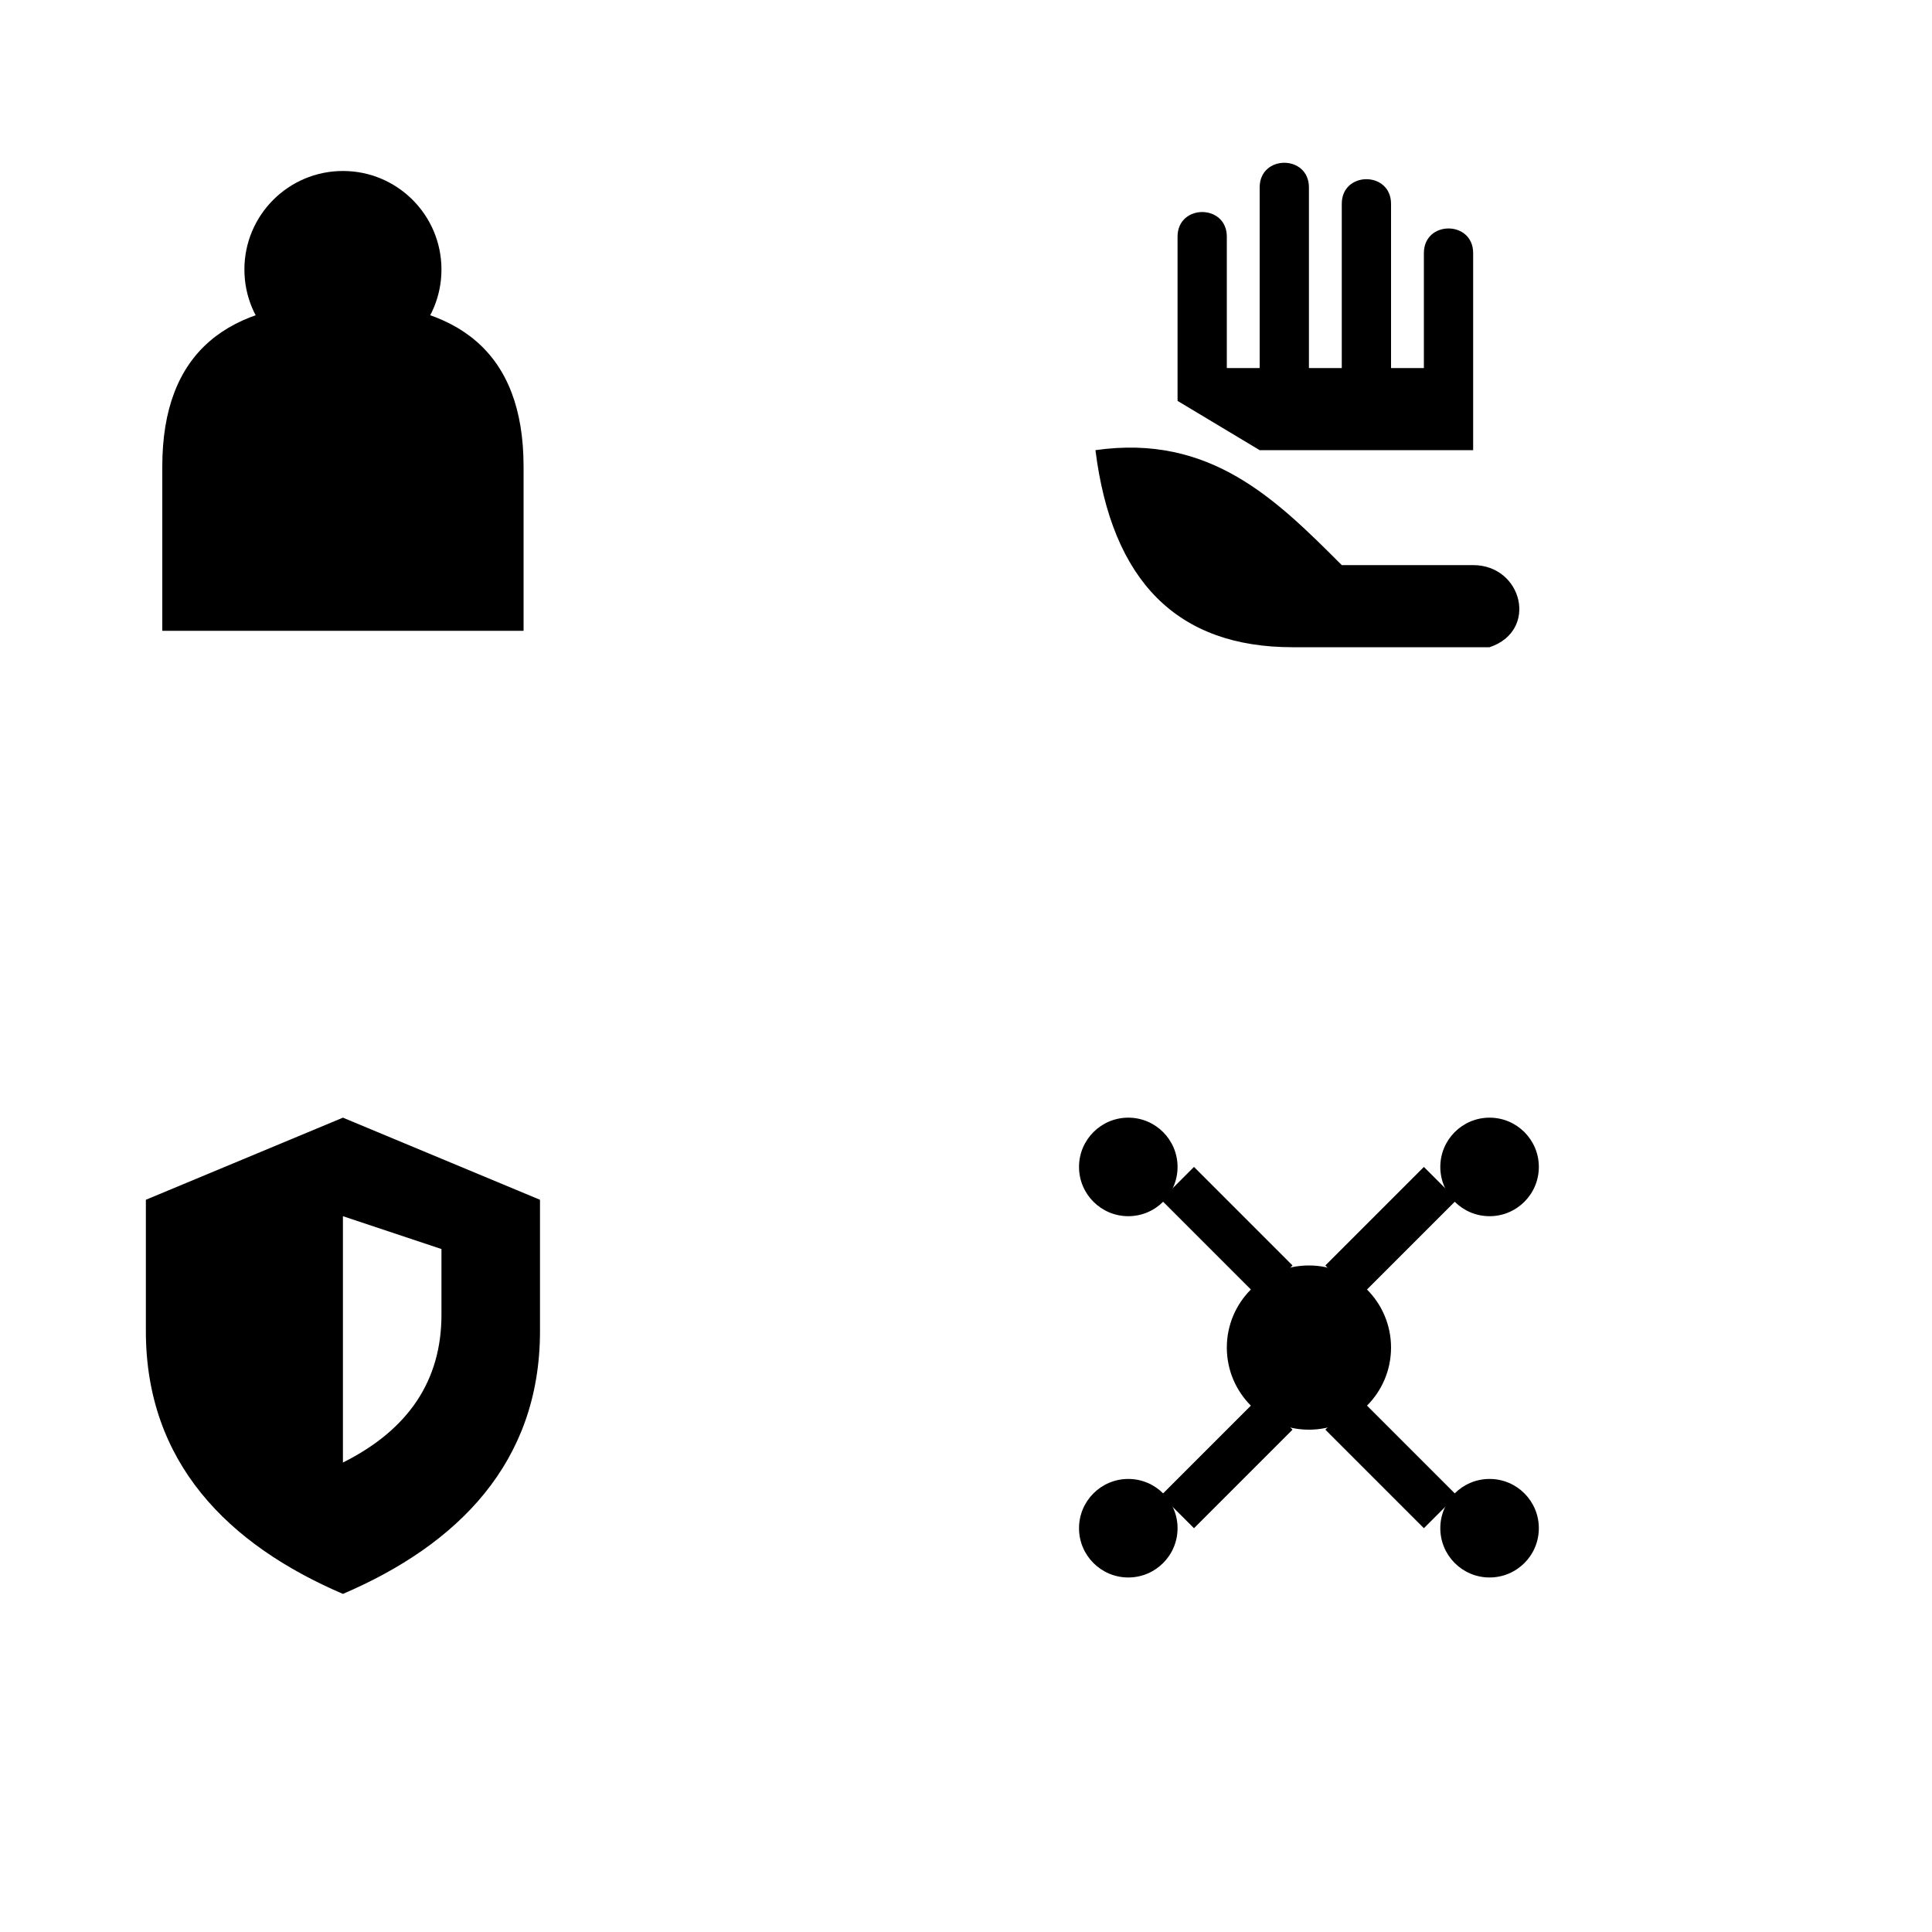
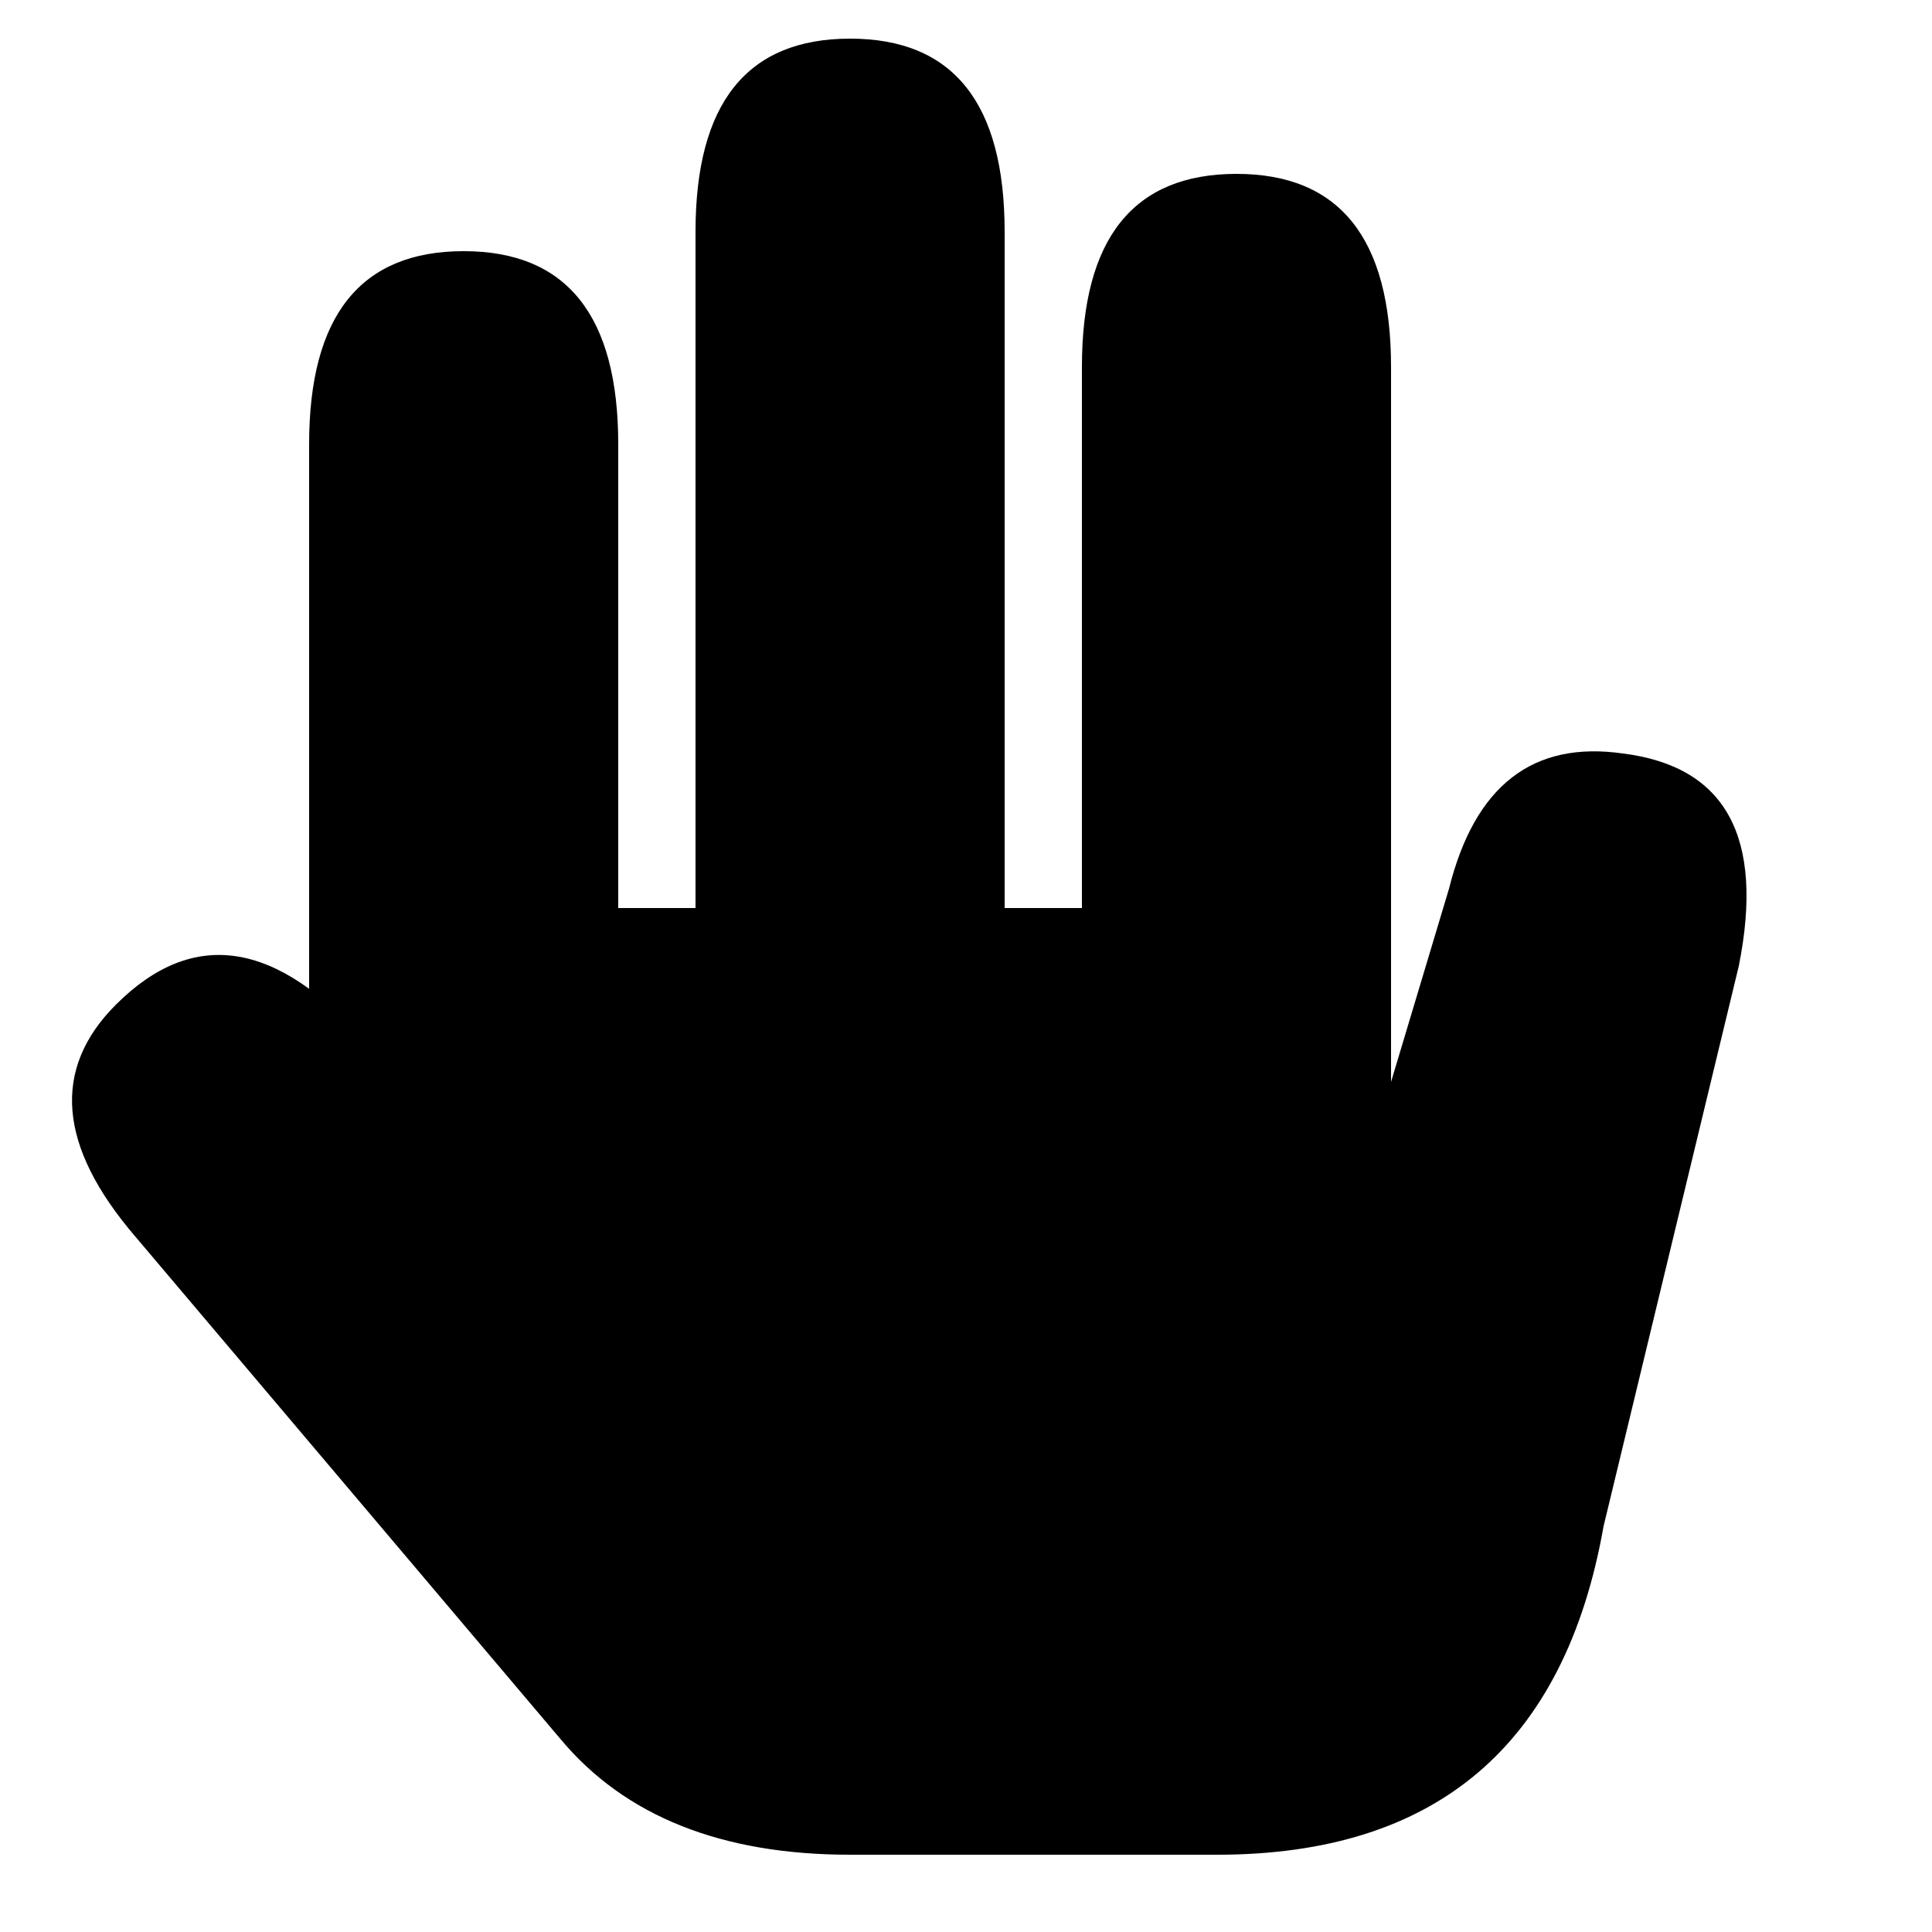
<svg xmlns="http://www.w3.org/2000/svg" viewBox="0 0 100 100">
-   <g transform="matrix(.85 0 0 .85 5 8)">
-     <circle cx="15" cy="7" r="6" />
-     <path d="M4 29V19C4 12 8 9 15 9s11 3 11 10v10z" />
-   </g>
-   <path d="M56.7 23.3c5.95-.85 9.35 2.55 12.75 5.95h6.8c2.55 0 3.4 3.4.85 4.25H66.9q-8.925 0-10.2-10.2m4.25-2.55v-8.5c0-1.7 2.55-1.7 2.55 0v6.8h1.7V9.7c0-1.7 2.55-1.7 2.55 0v9.35h1.7v-8.5c0-1.7 2.55-1.7 2.55 0v8.5h1.7V13.1c0-1.7 2.55-1.7 2.55 0v10.2H65.2zm-43.2 37.1 10.2 4.25v6.8c0 6.8-4.25 11.05-10.2 13.6-5.95-2.55-10.2-6.8-10.2-13.6v-6.8zm0 5.1V75.7q5.1-2.55 5.1-7.65v-3.4z" />
-   <g transform="matrix(.85 0 0 .85 55 57)">
-     <circle cx="15" cy="15" r="5" />
-     <circle cx="4" cy="4" r="3" />
-     <circle cx="26" cy="4" r="3" />
-     <circle cx="4" cy="26" r="3" />
-     <circle cx="26" cy="26" r="3" />
-     <path d="m6 6 6 6 2-2-6-6zm18 0-6 6-2-2 6-6zM6 24l6-6 2 2-6 6zm18 0-6-6-2 2 6 6z" />
-   </g>
+   <path d="M19 54q-7-8-13-2-5 5 1 12l22 26q5 6 15 6h19q17 0 20-17l7-29q2-10-6-11-7-1-9 7l-3 10V19q0-10-8-10t-8 10v28h-4V12q0-10-8-10t-8 10v35h-4V23q0-10-8-10t-8 10v44z" />
</svg>
